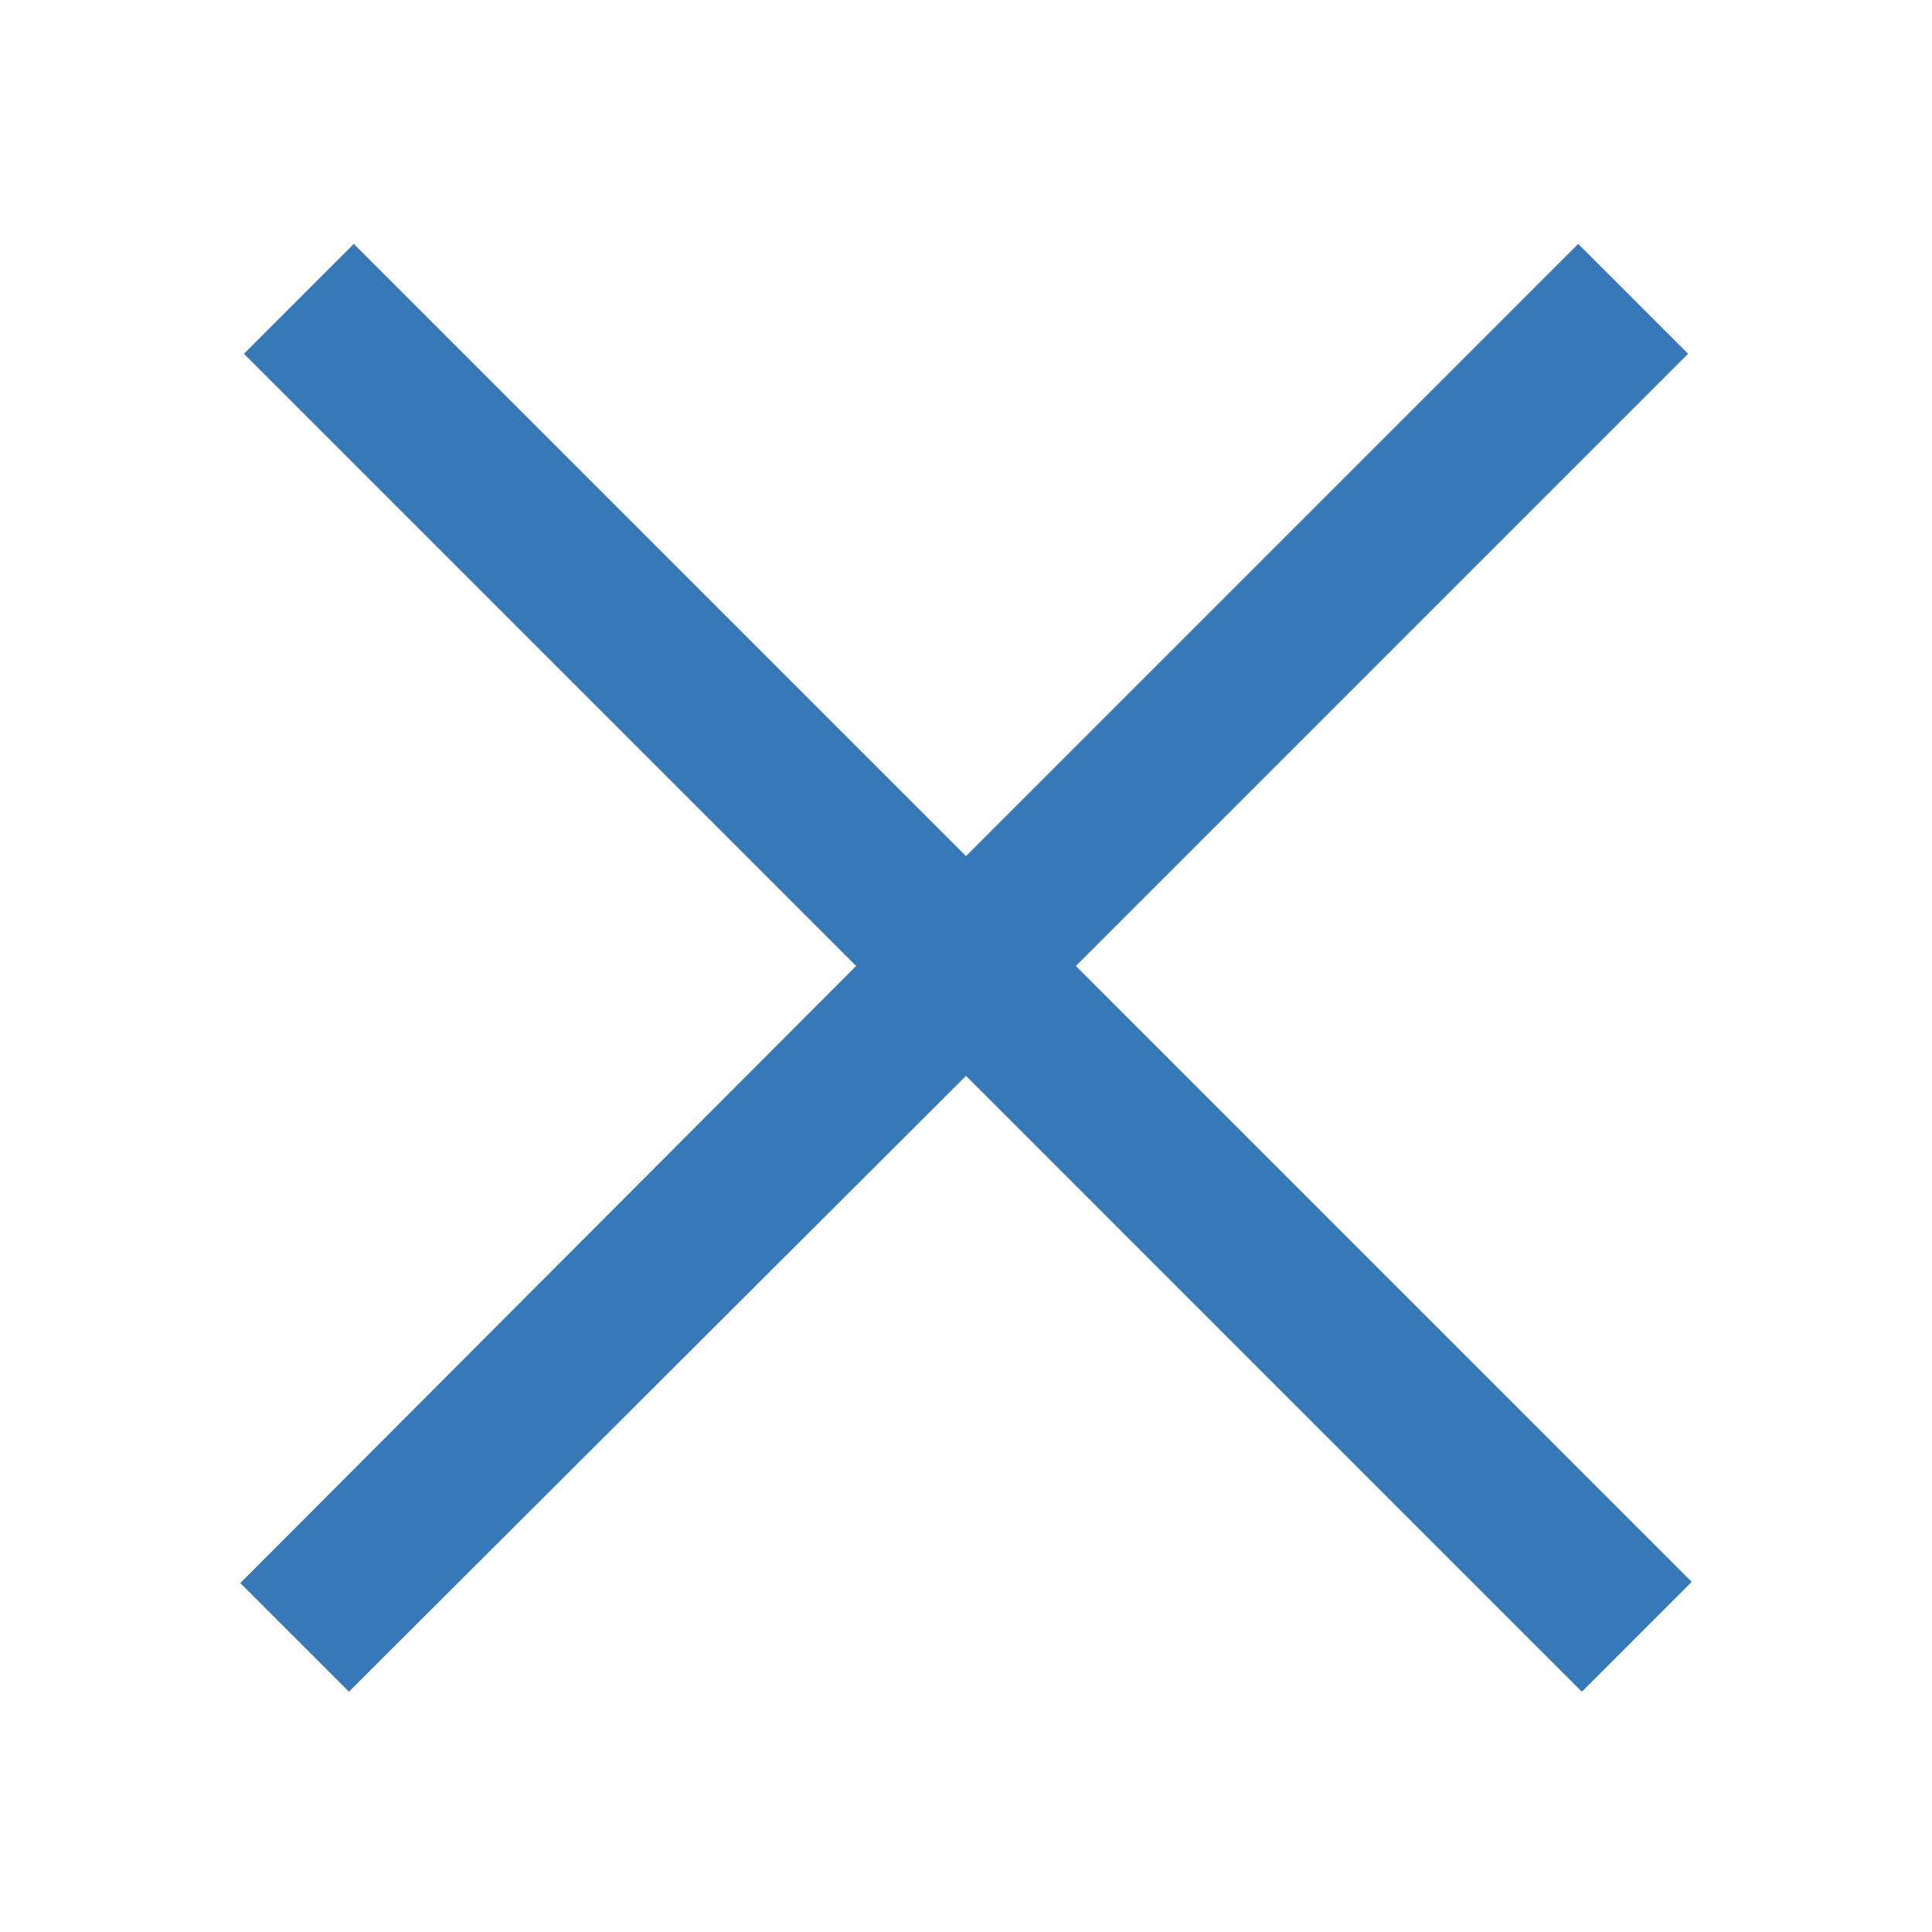
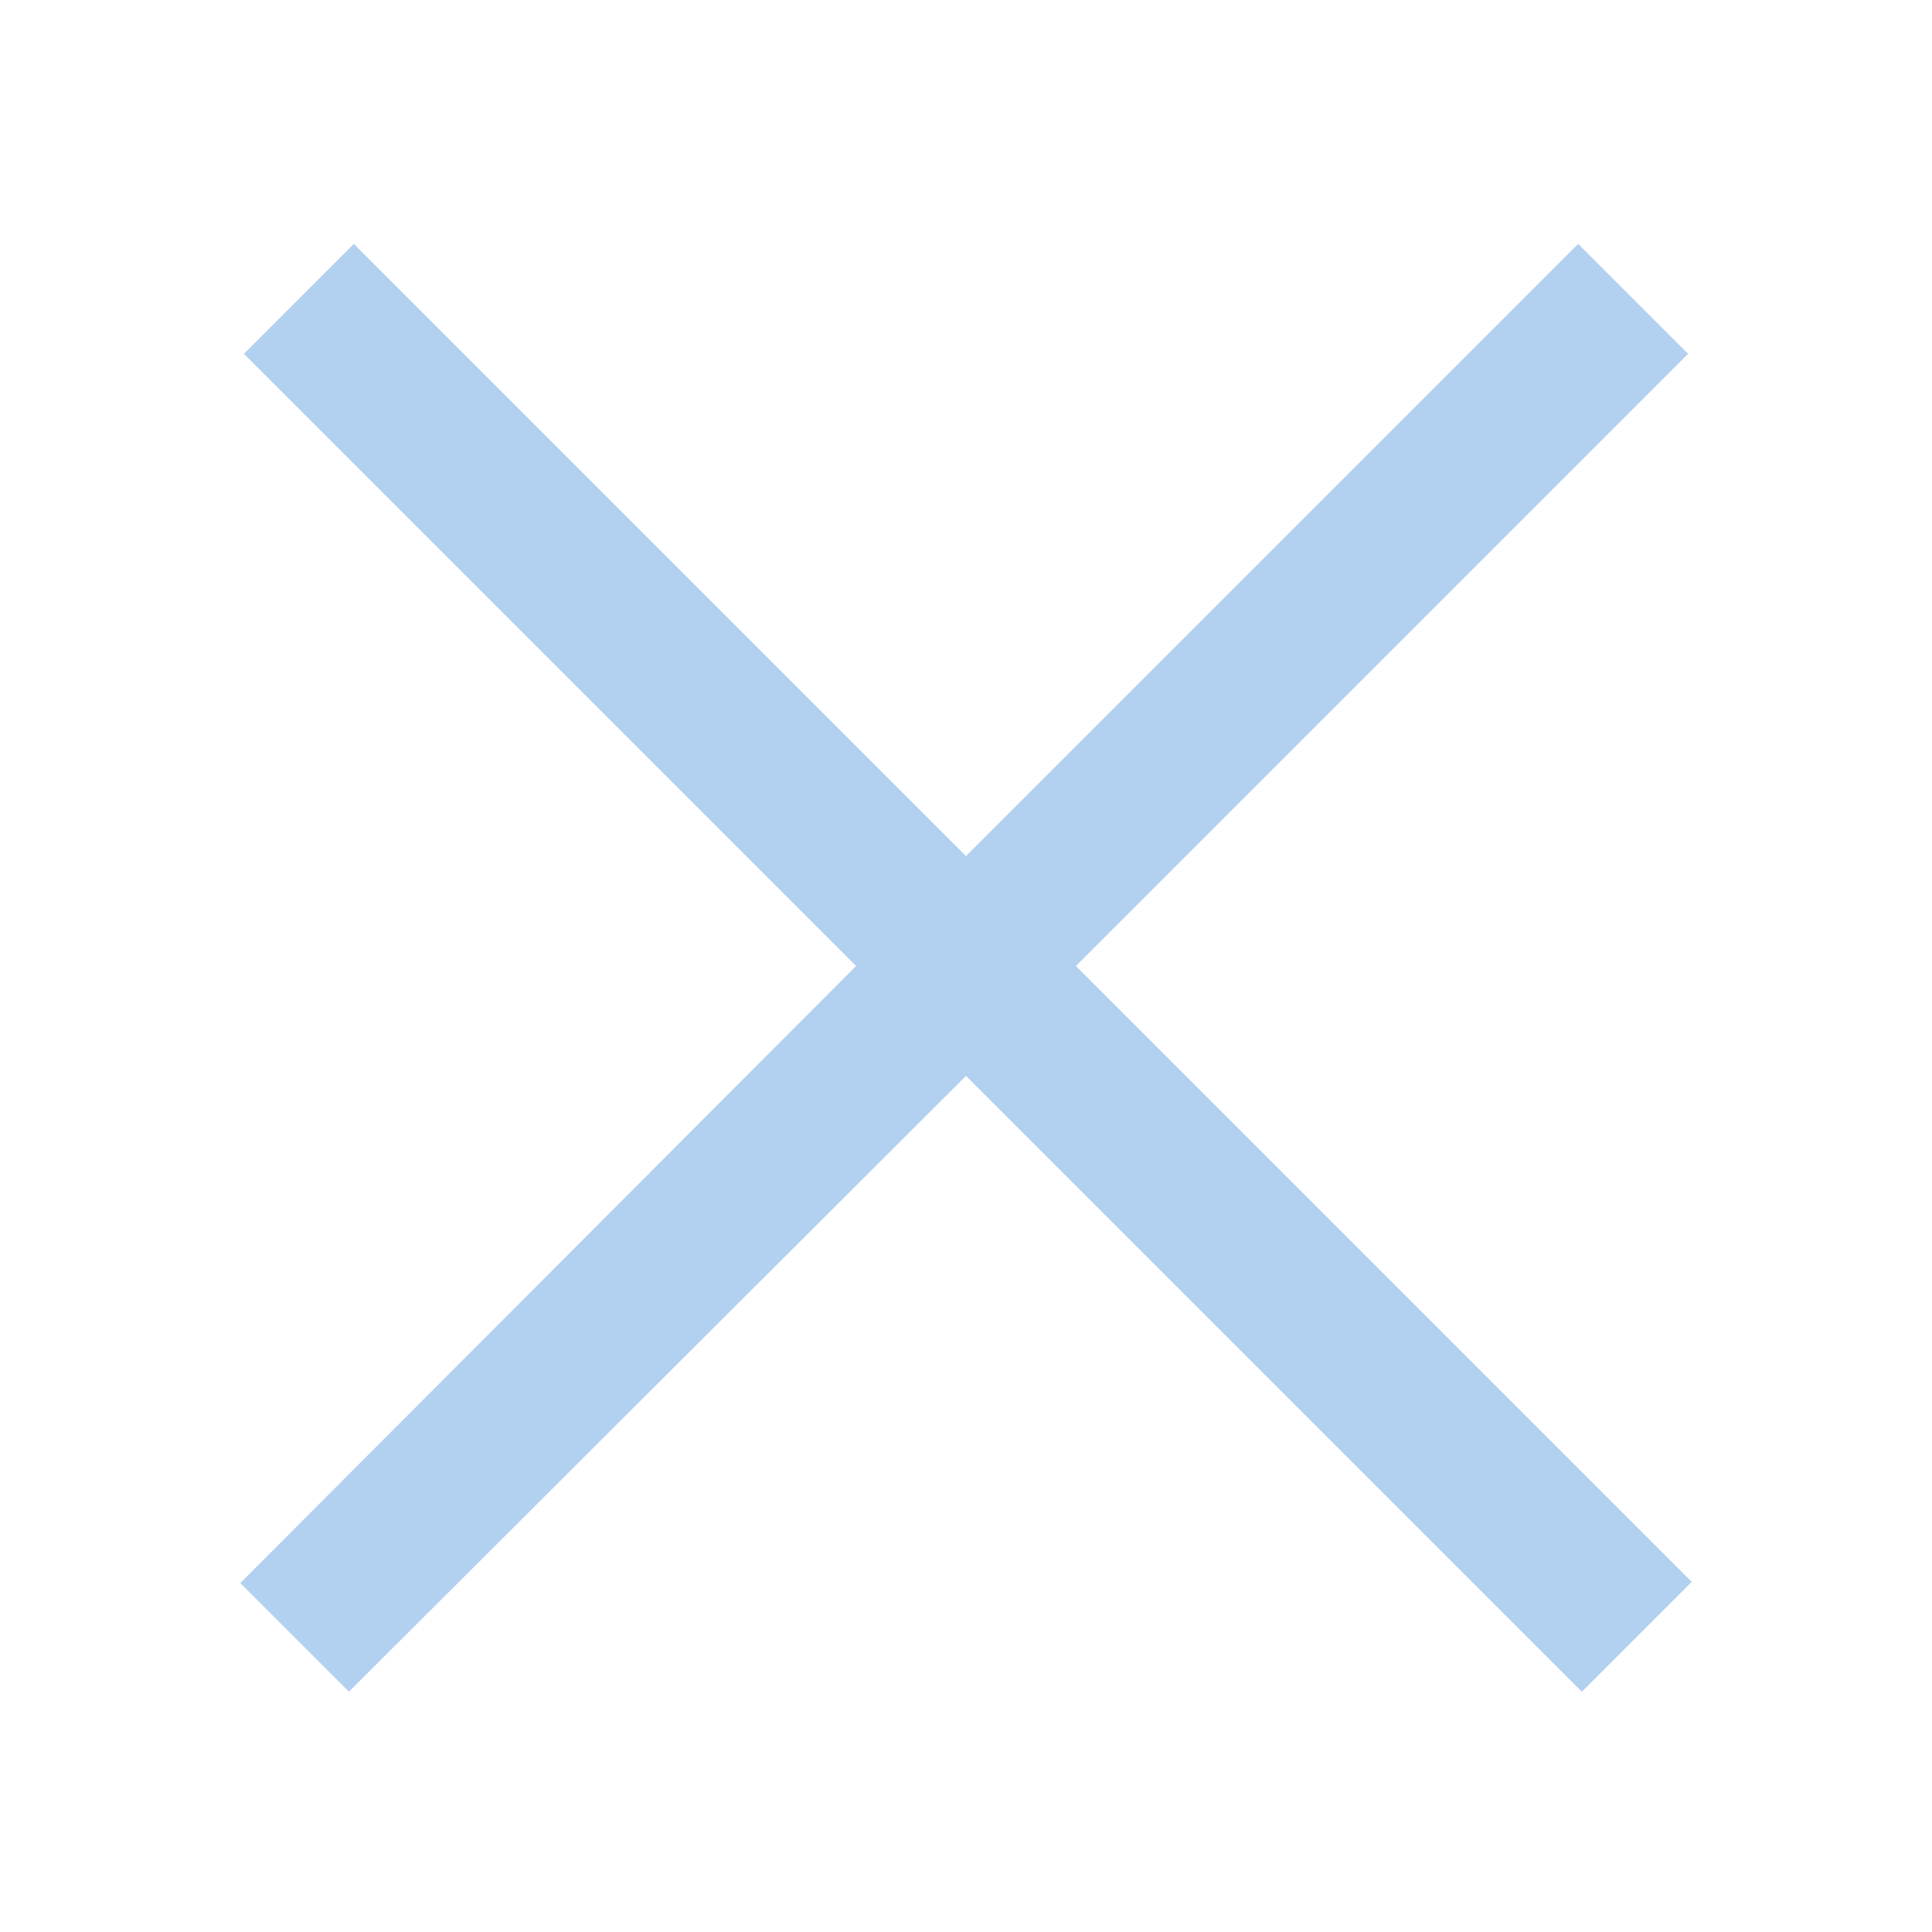
- <svg xmlns="http://www.w3.org/2000/svg" fill="#3678B8" viewBox="0 0 50 50" width="50px" height="50px">
-   <path d="M 9.156 6.312 L 6.312 9.156 L 22.156 25 L 6.219 40.969 L 9.031 43.781 L 25 27.844 L 40.938 43.781 L 43.781 40.938 L 27.844 25 L 43.688 9.156 L 40.844 6.312 L 25 22.156 Z" />
+ <svg xmlns="http://www.w3.org/2000/svg" fill="#3678B8" viewBox="0 0 50 50" width="50px" height="50px" version="1.1" id="svg4">
+   <defs id="defs8" />
+   <path d="M 9.156 6.312 L 6.312 9.156 L 22.156 25 L 6.219 40.969 L 9.031 43.781 L 25 27.844 L 40.938 43.781 L 43.781 40.938 L 27.844 25 L 43.688 9.156 L 40.844 6.312 L 25 22.156 Z" id="path2" style="fill:#b2d0f0;fill-opacity:1" />
</svg>
